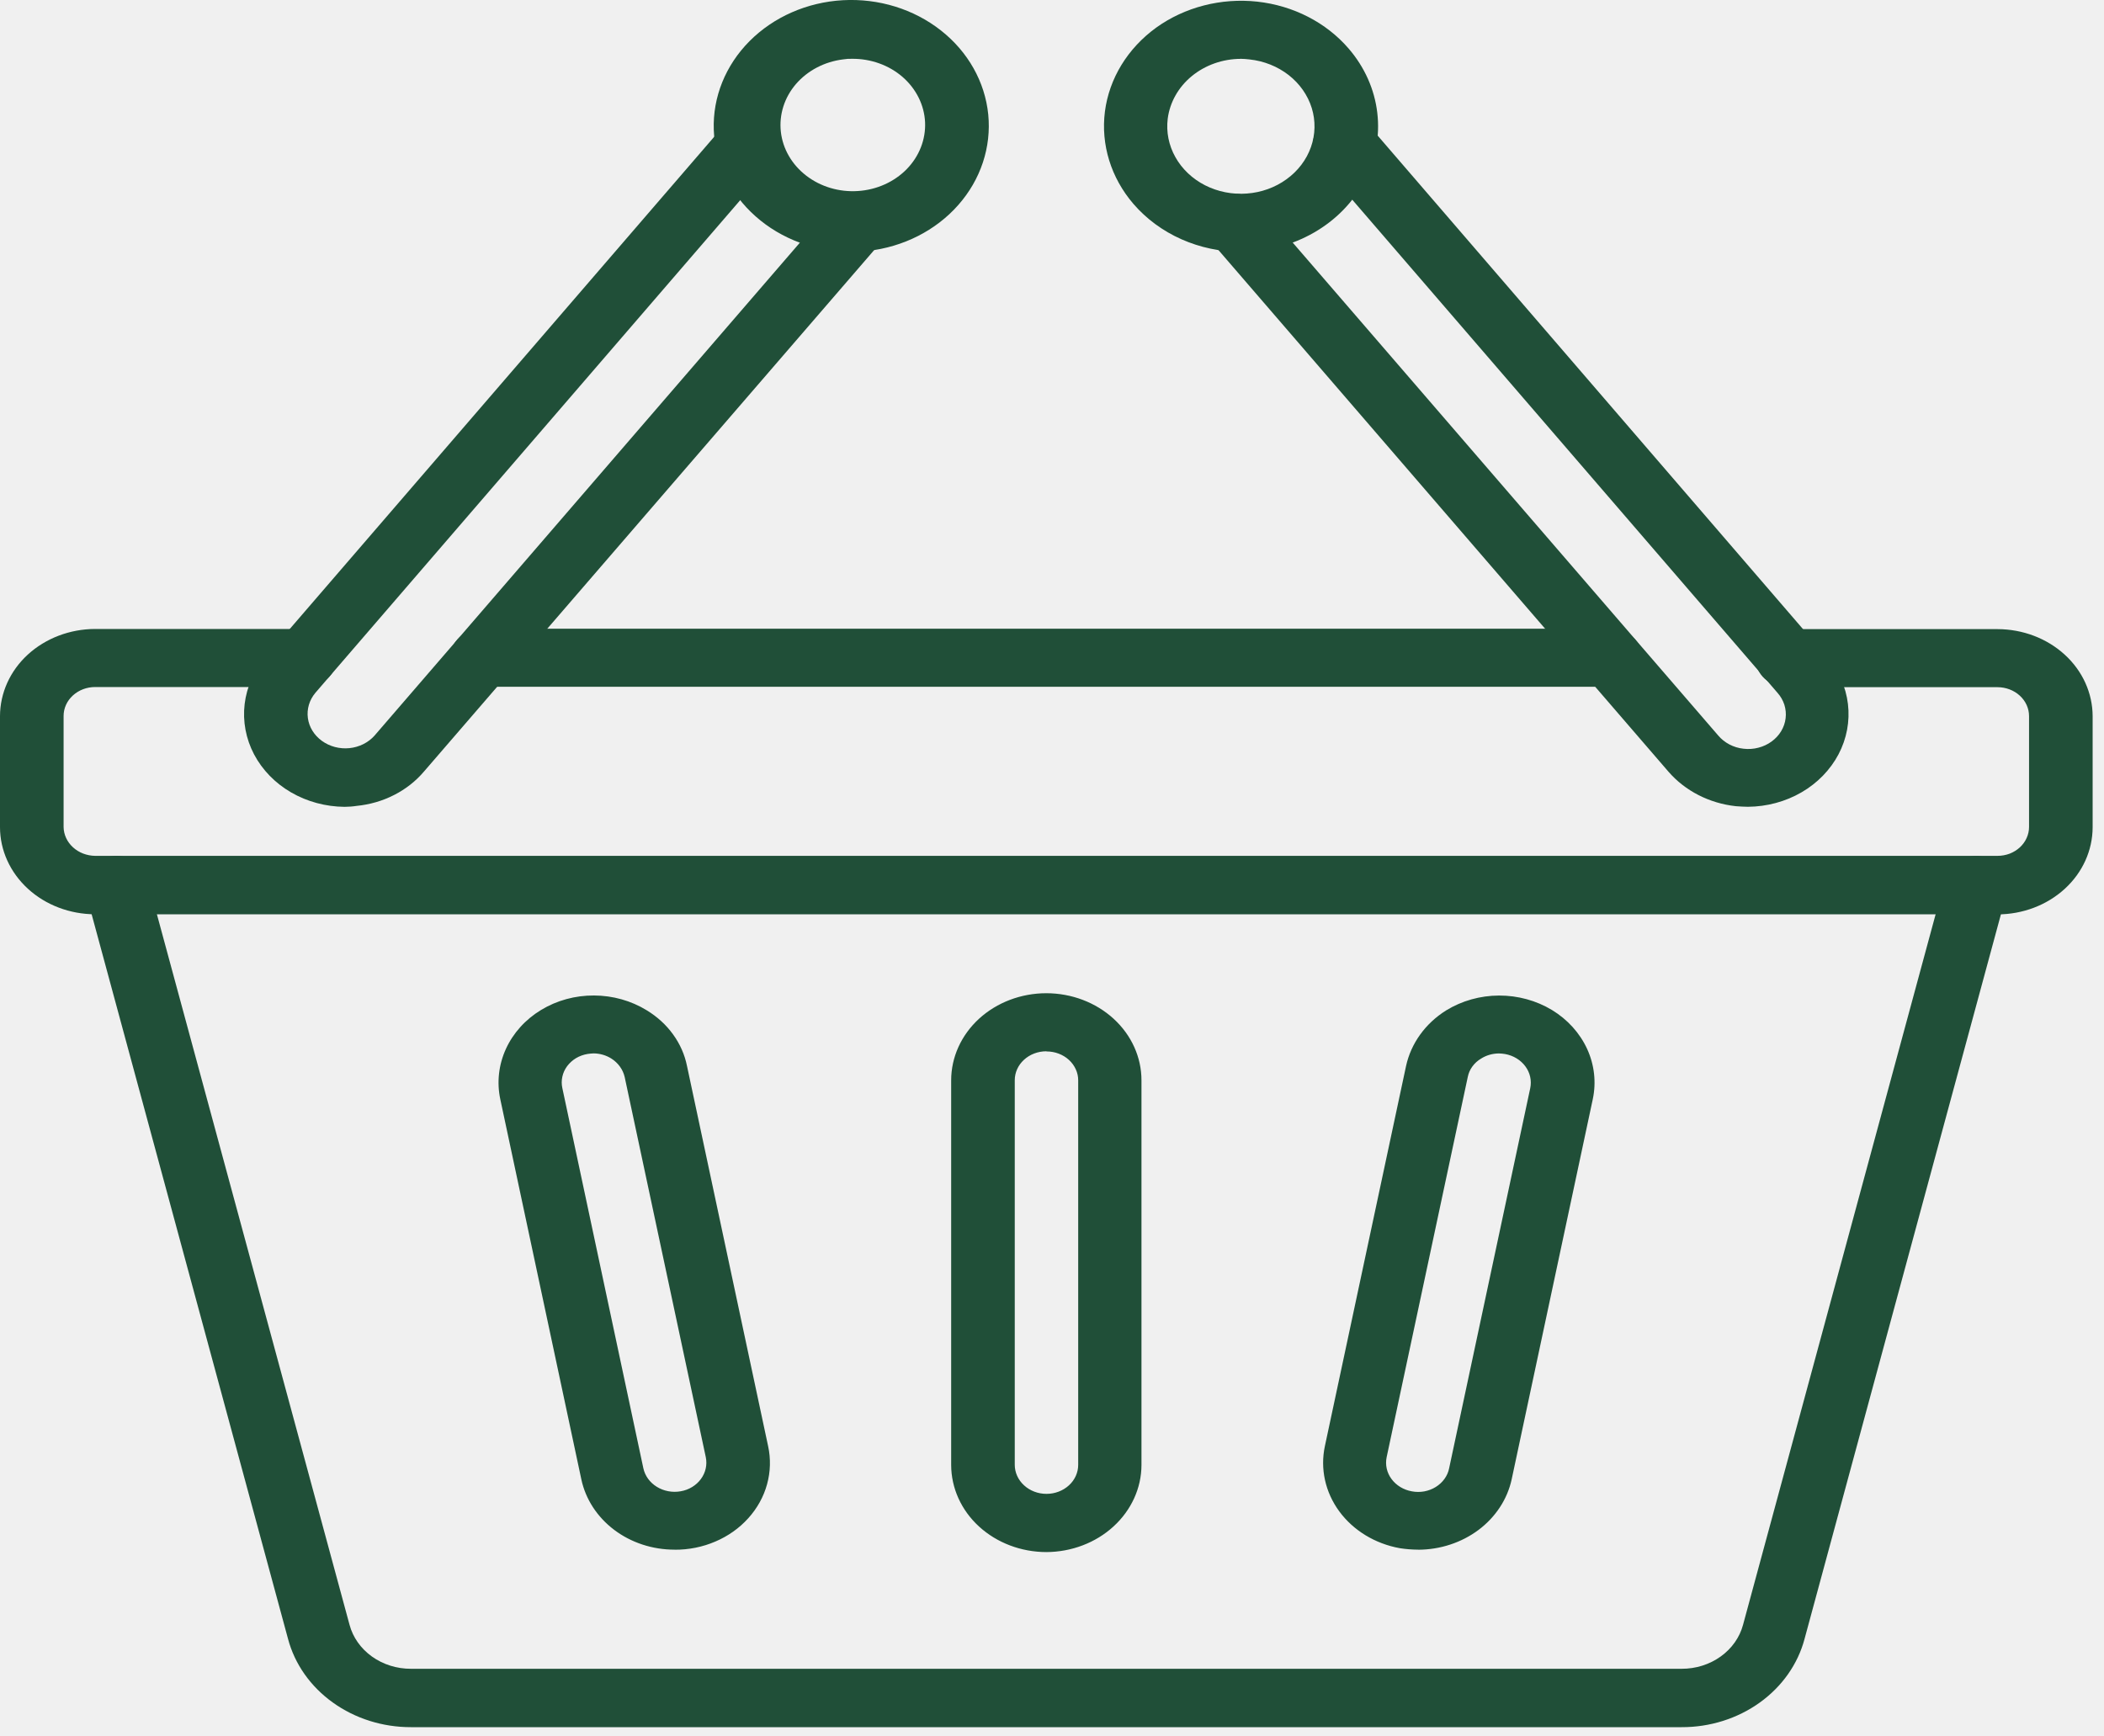
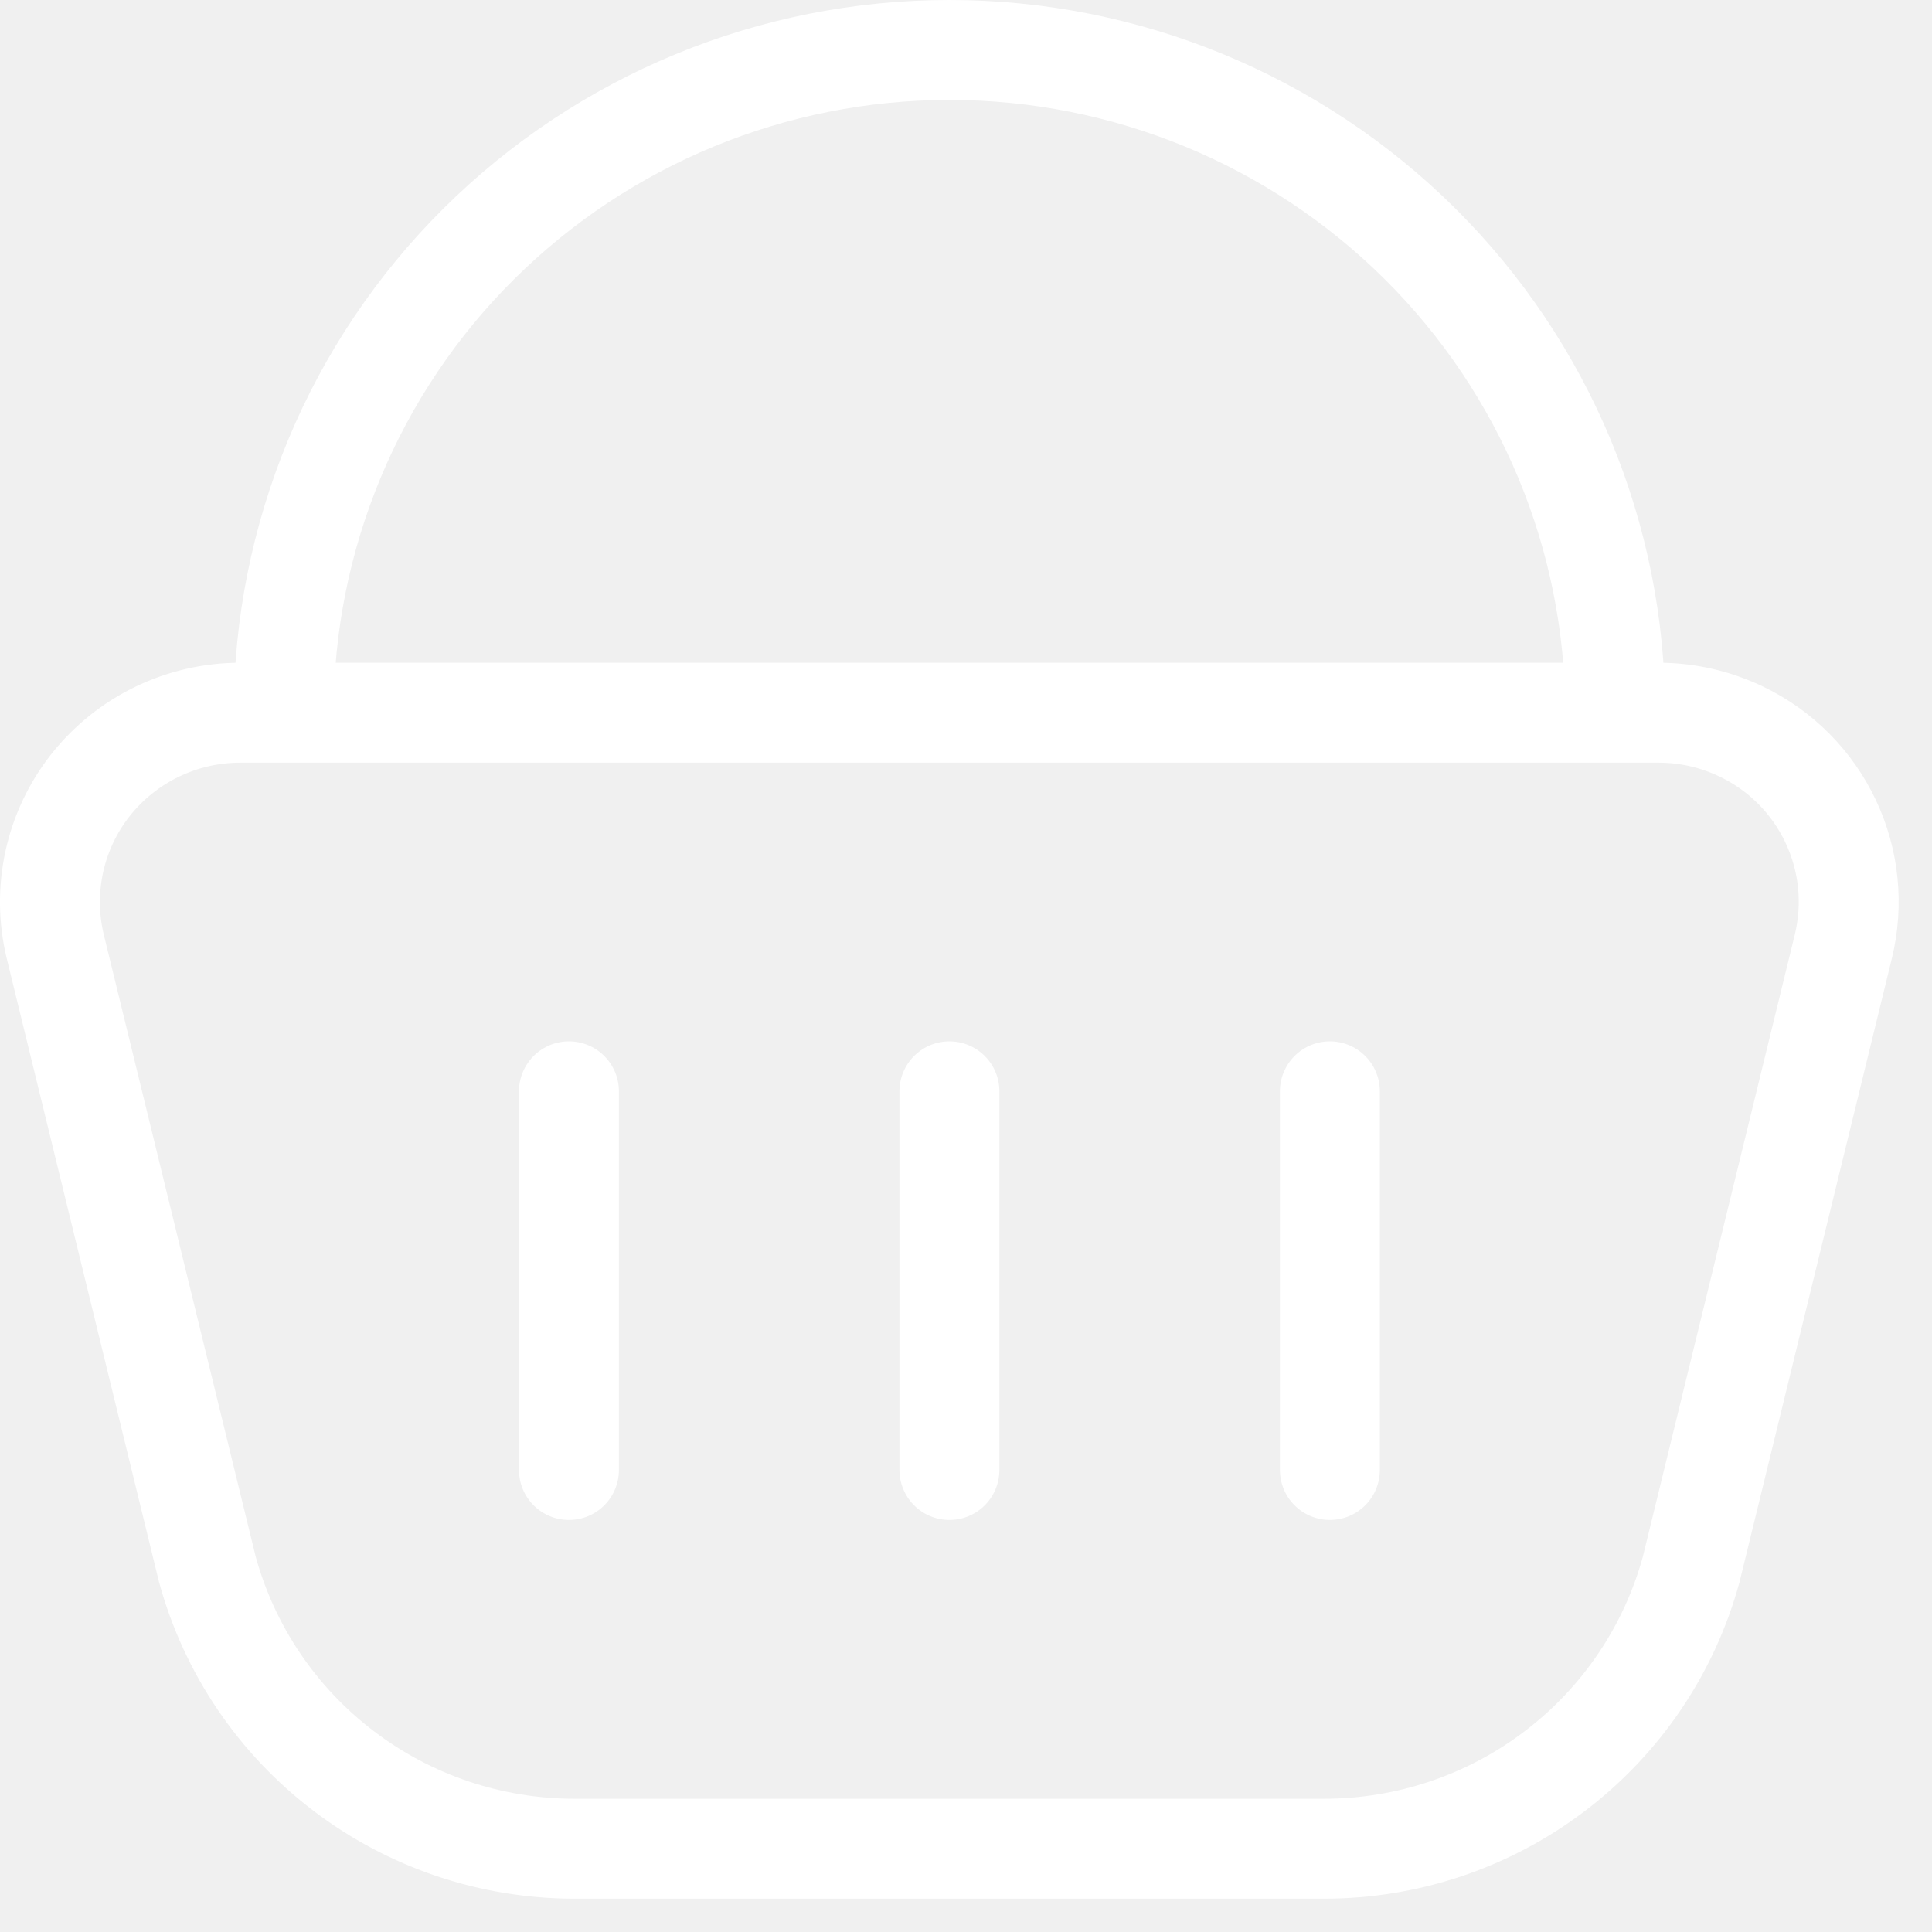
- <svg xmlns="http://www.w3.org/2000/svg" width="40" height="33" viewBox="0 0 40 33" fill="none">
-   <path d="M6.551 15.341C6.191 15.338 5.839 15.243 5.535 15.067C5.231 14.891 4.987 14.64 4.83 14.343C4.674 14.046 4.612 13.715 4.651 13.387C4.69 13.06 4.828 12.749 5.051 12.49L13.751 2.4C13.85 2.285 13.994 2.211 14.153 2.194C14.312 2.177 14.471 2.218 14.596 2.309C14.722 2.399 14.803 2.532 14.821 2.677C14.84 2.822 14.795 2.968 14.696 3.083L5.996 13.173C5.881 13.309 5.83 13.482 5.853 13.653C5.876 13.824 5.972 13.98 6.12 14.087C6.268 14.194 6.456 14.244 6.643 14.225C6.83 14.206 7.002 14.12 7.121 13.986L15.826 3.896C15.925 3.781 16.069 3.707 16.228 3.69C16.387 3.673 16.546 3.714 16.671 3.805C16.797 3.895 16.878 4.028 16.896 4.173C16.915 4.318 16.87 4.464 16.771 4.579L8.062 14.668C7.907 14.851 7.714 15.003 7.494 15.115C7.274 15.228 7.031 15.298 6.781 15.323C6.705 15.335 6.628 15.34 6.551 15.341Z" fill="#204F38" />
-   <path d="M16.187 4.788C15.507 4.789 14.853 4.547 14.365 4.114C13.876 3.681 13.591 3.091 13.57 2.469C13.548 1.847 13.793 1.241 14.251 0.781C14.709 0.321 15.345 0.042 16.024 0.004C16.703 -0.034 17.371 0.172 17.887 0.578C18.403 0.983 18.726 1.557 18.788 2.177C18.849 2.797 18.645 3.415 18.217 3.899C17.79 4.383 17.173 4.696 16.498 4.771C16.395 4.782 16.291 4.788 16.187 4.788ZM16.199 1.118C16.143 1.116 16.086 1.12 16.031 1.129C15.677 1.172 15.355 1.34 15.133 1.597C14.912 1.854 14.809 2.179 14.845 2.505C14.881 2.83 15.055 3.13 15.328 3.34C15.602 3.551 15.954 3.656 16.311 3.632C16.667 3.609 17 3.459 17.238 3.216C17.476 2.972 17.601 2.652 17.587 2.325C17.572 1.999 17.419 1.69 17.16 1.464C16.901 1.239 16.556 1.115 16.199 1.118ZM33.232 15.34C33.157 15.34 33.083 15.334 33.002 15.329C32.497 15.274 32.037 15.038 31.721 14.674L23.012 4.578C22.913 4.463 22.868 4.317 22.887 4.172C22.905 4.027 22.986 3.894 23.111 3.804C23.237 3.713 23.396 3.672 23.555 3.689C23.713 3.706 23.858 3.78 23.957 3.895L32.666 13.985C32.724 14.054 32.796 14.111 32.879 14.155C32.961 14.198 33.052 14.226 33.146 14.236C33.241 14.247 33.336 14.241 33.428 14.217C33.519 14.194 33.605 14.154 33.679 14.1C33.754 14.046 33.816 13.979 33.862 13.903C33.908 13.827 33.937 13.743 33.947 13.657C33.958 13.57 33.949 13.483 33.923 13.399C33.896 13.316 33.851 13.238 33.791 13.171L25.091 3.081C24.992 2.966 24.947 2.82 24.966 2.675C24.984 2.53 25.065 2.397 25.191 2.307C25.316 2.216 25.475 2.175 25.634 2.192C25.793 2.209 25.937 2.283 26.036 2.398L34.732 12.489C34.954 12.748 35.093 13.059 35.132 13.386C35.171 13.714 35.109 14.045 34.953 14.342C34.796 14.639 34.552 14.89 34.248 15.066C33.944 15.242 33.592 15.337 33.232 15.34Z" fill="#204F38" />
-   <path d="M23.6 4.789C23.205 4.789 22.816 4.707 22.46 4.549C22.105 4.391 21.794 4.162 21.549 3.878C21.121 3.381 20.926 2.749 21.006 2.121C21.087 1.492 21.438 0.919 21.98 0.526C22.523 0.135 23.214 -0.043 23.901 0.031C24.587 0.106 25.213 0.427 25.641 0.925C25.943 1.276 26.132 1.699 26.184 2.144C26.237 2.588 26.152 3.038 25.94 3.441C25.727 3.844 25.395 4.184 24.981 4.422C24.567 4.66 24.089 4.788 23.6 4.789ZM23.588 1.119C23.245 1.12 22.914 1.237 22.658 1.447C22.403 1.656 22.24 1.945 22.2 2.257C22.169 2.508 22.219 2.763 22.346 2.988C22.472 3.214 22.669 3.4 22.91 3.523C23.152 3.646 23.429 3.701 23.704 3.68C23.98 3.66 24.243 3.565 24.46 3.407C24.677 3.25 24.838 3.037 24.923 2.796C25.008 2.555 25.013 2.296 24.938 2.053C24.862 1.809 24.709 1.591 24.499 1.427C24.288 1.263 24.029 1.159 23.754 1.13C23.698 1.123 23.641 1.119 23.584 1.118L23.588 1.119ZM37.978 17.384H1.809C1.329 17.383 0.869 17.209 0.53 16.898C0.191 16.587 0 16.166 0 15.727L0 13.616C0.001 13.177 0.191 12.755 0.53 12.445C0.87 12.135 1.329 11.96 1.809 11.959H5.8C5.96 11.959 6.113 12.018 6.226 12.121C6.339 12.225 6.403 12.365 6.403 12.511C6.403 12.658 6.339 12.798 6.226 12.902C6.113 13.005 5.96 13.063 5.8 13.063H1.809C1.65 13.063 1.497 13.121 1.385 13.224C1.272 13.327 1.209 13.467 1.209 13.613V15.724C1.211 15.869 1.275 16.008 1.387 16.11C1.499 16.213 1.651 16.271 1.809 16.273H37.975C38.054 16.273 38.132 16.259 38.205 16.232C38.277 16.204 38.344 16.163 38.399 16.113C38.455 16.061 38.499 16.001 38.529 15.934C38.559 15.868 38.575 15.796 38.575 15.724V13.616C38.575 13.47 38.512 13.33 38.399 13.227C38.287 13.124 38.134 13.066 37.975 13.066H33.975C33.815 13.066 33.662 13.008 33.549 12.905C33.435 12.801 33.372 12.661 33.372 12.514C33.372 12.368 33.435 12.227 33.549 12.124C33.662 12.02 33.815 11.962 33.975 11.962H37.975C38.455 11.963 38.914 12.137 39.254 12.448C39.593 12.758 39.783 13.179 39.784 13.618V15.729C39.783 16.169 39.593 16.59 39.254 16.9C38.914 17.211 38.455 17.385 37.975 17.386L37.978 17.384Z" fill="#204F38" />
-   <path d="M30.619 13.058H9.162C9.002 13.058 8.849 13 8.736 12.896C8.623 12.793 8.559 12.652 8.559 12.506C8.559 12.36 8.623 12.219 8.736 12.116C8.849 12.012 9.002 11.954 9.162 11.954H30.619C30.779 11.954 30.932 12.012 31.045 12.116C31.159 12.219 31.222 12.36 31.222 12.506C31.222 12.652 31.159 12.793 31.045 12.896C30.932 13 30.779 13.058 30.619 13.058ZM31.969 32.84H7.813C7.274 32.841 6.751 32.676 6.327 32.371C5.903 32.067 5.603 31.641 5.476 31.162L1.628 16.962C1.59 16.819 1.614 16.668 1.697 16.542C1.78 16.416 1.913 16.326 2.069 16.29C2.146 16.272 2.225 16.269 2.304 16.28C2.382 16.291 2.457 16.316 2.524 16.353C2.592 16.391 2.65 16.44 2.697 16.499C2.744 16.557 2.777 16.623 2.796 16.694L6.645 30.893C6.709 31.133 6.859 31.345 7.071 31.497C7.283 31.649 7.545 31.731 7.814 31.73H31.969C32.238 31.731 32.5 31.649 32.712 31.497C32.924 31.345 33.074 31.133 33.138 30.893L36.986 16.694C37.005 16.624 37.039 16.558 37.086 16.5C37.133 16.442 37.193 16.392 37.261 16.355C37.328 16.318 37.404 16.293 37.482 16.282C37.56 16.272 37.64 16.275 37.717 16.293C37.793 16.311 37.865 16.342 37.929 16.385C37.993 16.428 38.046 16.482 38.087 16.544C38.128 16.606 38.155 16.675 38.166 16.747C38.178 16.818 38.174 16.892 38.155 16.962L34.307 31.162C34.18 31.641 33.88 32.067 33.456 32.372C33.032 32.676 32.509 32.842 31.97 32.84L31.969 32.84Z" fill="#204F38" />
-   <path d="M19.892 29.511C19.413 29.51 18.953 29.336 18.613 29.025C18.274 28.715 18.084 28.294 18.083 27.855V20.541C18.083 20.102 18.274 19.681 18.613 19.37C18.952 19.06 19.412 18.885 19.892 18.885C20.372 18.885 20.832 19.06 21.171 19.37C21.511 19.681 21.701 20.102 21.701 20.541V27.855C21.7 28.294 21.508 28.714 21.169 29.024C20.831 29.334 20.371 29.509 19.892 29.511ZM19.892 19.989C19.733 19.989 19.58 20.047 19.468 20.15C19.355 20.253 19.292 20.393 19.292 20.539V27.852C19.292 27.998 19.356 28.139 19.469 28.242C19.582 28.346 19.735 28.404 19.895 28.404C20.055 28.404 20.208 28.346 20.322 28.242C20.435 28.139 20.498 27.998 20.498 27.852V20.541C20.498 20.469 20.483 20.398 20.452 20.331C20.422 20.265 20.378 20.204 20.322 20.153C20.267 20.102 20.201 20.062 20.128 20.034C20.055 20.006 19.977 19.992 19.898 19.992L19.892 19.989ZM26.96 29.465C26.843 29.464 26.727 29.455 26.612 29.437C26.142 29.352 25.728 29.1 25.461 28.736C25.194 28.372 25.096 27.926 25.188 27.496L26.731 20.269C26.825 19.838 27.099 19.457 27.496 19.21C27.793 19.028 28.142 18.93 28.499 18.929C28.857 18.928 29.207 19.024 29.505 19.204C29.803 19.385 30.035 19.643 30.174 19.945C30.312 20.247 30.349 20.579 30.281 20.9L28.739 28.128C28.657 28.505 28.435 28.844 28.111 29.088C27.787 29.331 27.381 29.465 26.961 29.466L26.96 29.465ZM28.495 20.03C28.375 20.031 28.258 20.064 28.159 20.127C28.092 20.166 28.035 20.218 27.991 20.279C27.947 20.339 27.918 20.407 27.904 20.479L26.362 27.707C26.332 27.852 26.365 28.001 26.455 28.122C26.545 28.244 26.684 28.328 26.841 28.356C26.919 28.371 27 28.371 27.078 28.357C27.156 28.342 27.23 28.314 27.296 28.273C27.362 28.232 27.418 28.18 27.462 28.119C27.506 28.058 27.536 27.989 27.55 27.918L29.092 20.69C29.122 20.546 29.089 20.396 28.999 20.275C28.909 20.153 28.77 20.069 28.613 20.041C28.574 20.034 28.535 20.031 28.495 20.03ZM12.824 29.465C12.405 29.465 11.999 29.332 11.676 29.088C11.352 28.843 11.132 28.504 11.052 28.128L9.511 20.9C9.443 20.579 9.48 20.246 9.618 19.944C9.756 19.642 9.988 19.384 10.287 19.203C10.585 19.022 10.935 18.926 11.293 18.928C11.65 18.929 11.999 19.027 12.296 19.21C12.495 19.331 12.665 19.486 12.796 19.668C12.928 19.85 13.018 20.054 13.061 20.269L14.603 27.497C14.655 27.737 14.648 27.984 14.583 28.221C14.518 28.459 14.395 28.68 14.225 28.868C14.055 29.057 13.841 29.208 13.599 29.311C13.357 29.415 13.092 29.468 12.825 29.466L12.824 29.465ZM11.288 20.029C11.248 20.03 11.209 20.034 11.17 20.04C11.092 20.053 11.017 20.08 10.95 20.12C10.884 20.16 10.827 20.212 10.782 20.272C10.737 20.333 10.706 20.401 10.691 20.472C10.675 20.544 10.675 20.617 10.691 20.689L12.231 27.917C12.262 28.061 12.354 28.188 12.487 28.27C12.62 28.352 12.783 28.383 12.94 28.355C13.018 28.342 13.092 28.314 13.158 28.274C13.224 28.234 13.281 28.182 13.325 28.122C13.415 28 13.448 27.851 13.418 27.706L11.876 20.478C11.843 20.335 11.752 20.209 11.621 20.126C11.522 20.064 11.405 20.03 11.285 20.029H11.288Z" fill="#204F38" />
+ <svg xmlns="http://www.w3.org/2000/svg" width="29" height="29" viewBox="0 0 29 29" fill="none">
+   <path d="M24.902 10.698H3.599C3.168 10.699 2.743 10.797 2.355 10.985C1.967 11.173 1.627 11.446 1.359 11.784C1.093 12.121 0.907 12.514 0.815 12.934C0.724 13.354 0.728 13.789 0.829 14.206L3.113 23.558C3.444 24.764 4.162 25.826 5.157 26.582C6.152 27.34 7.371 27.75 8.624 27.75H19.874C21.128 27.75 22.347 27.34 23.342 26.582C24.337 25.826 25.055 24.764 25.385 23.558L27.669 14.208C27.823 13.577 27.756 12.913 27.478 12.327C27.201 11.74 26.73 11.266 26.146 10.985C25.757 10.797 25.331 10.698 24.899 10.698M8.54 16.381V22.065M14.251 16.381V22.065M19.962 16.381V22.065M24.245 10.698C24.245 9.39 23.986 8.095 23.484 6.888C22.981 5.681 22.245 4.585 21.318 3.663C19.44 1.796 16.899 0.749 14.251 0.75C11.603 0.749 9.062 1.796 7.184 3.663C6.257 4.585 5.521 5.681 5.019 6.888C4.517 8.096 4.258 9.39 4.258 10.698" stroke="white" stroke-width="1.5" stroke-linecap="round" stroke-linejoin="round" />
</svg>
